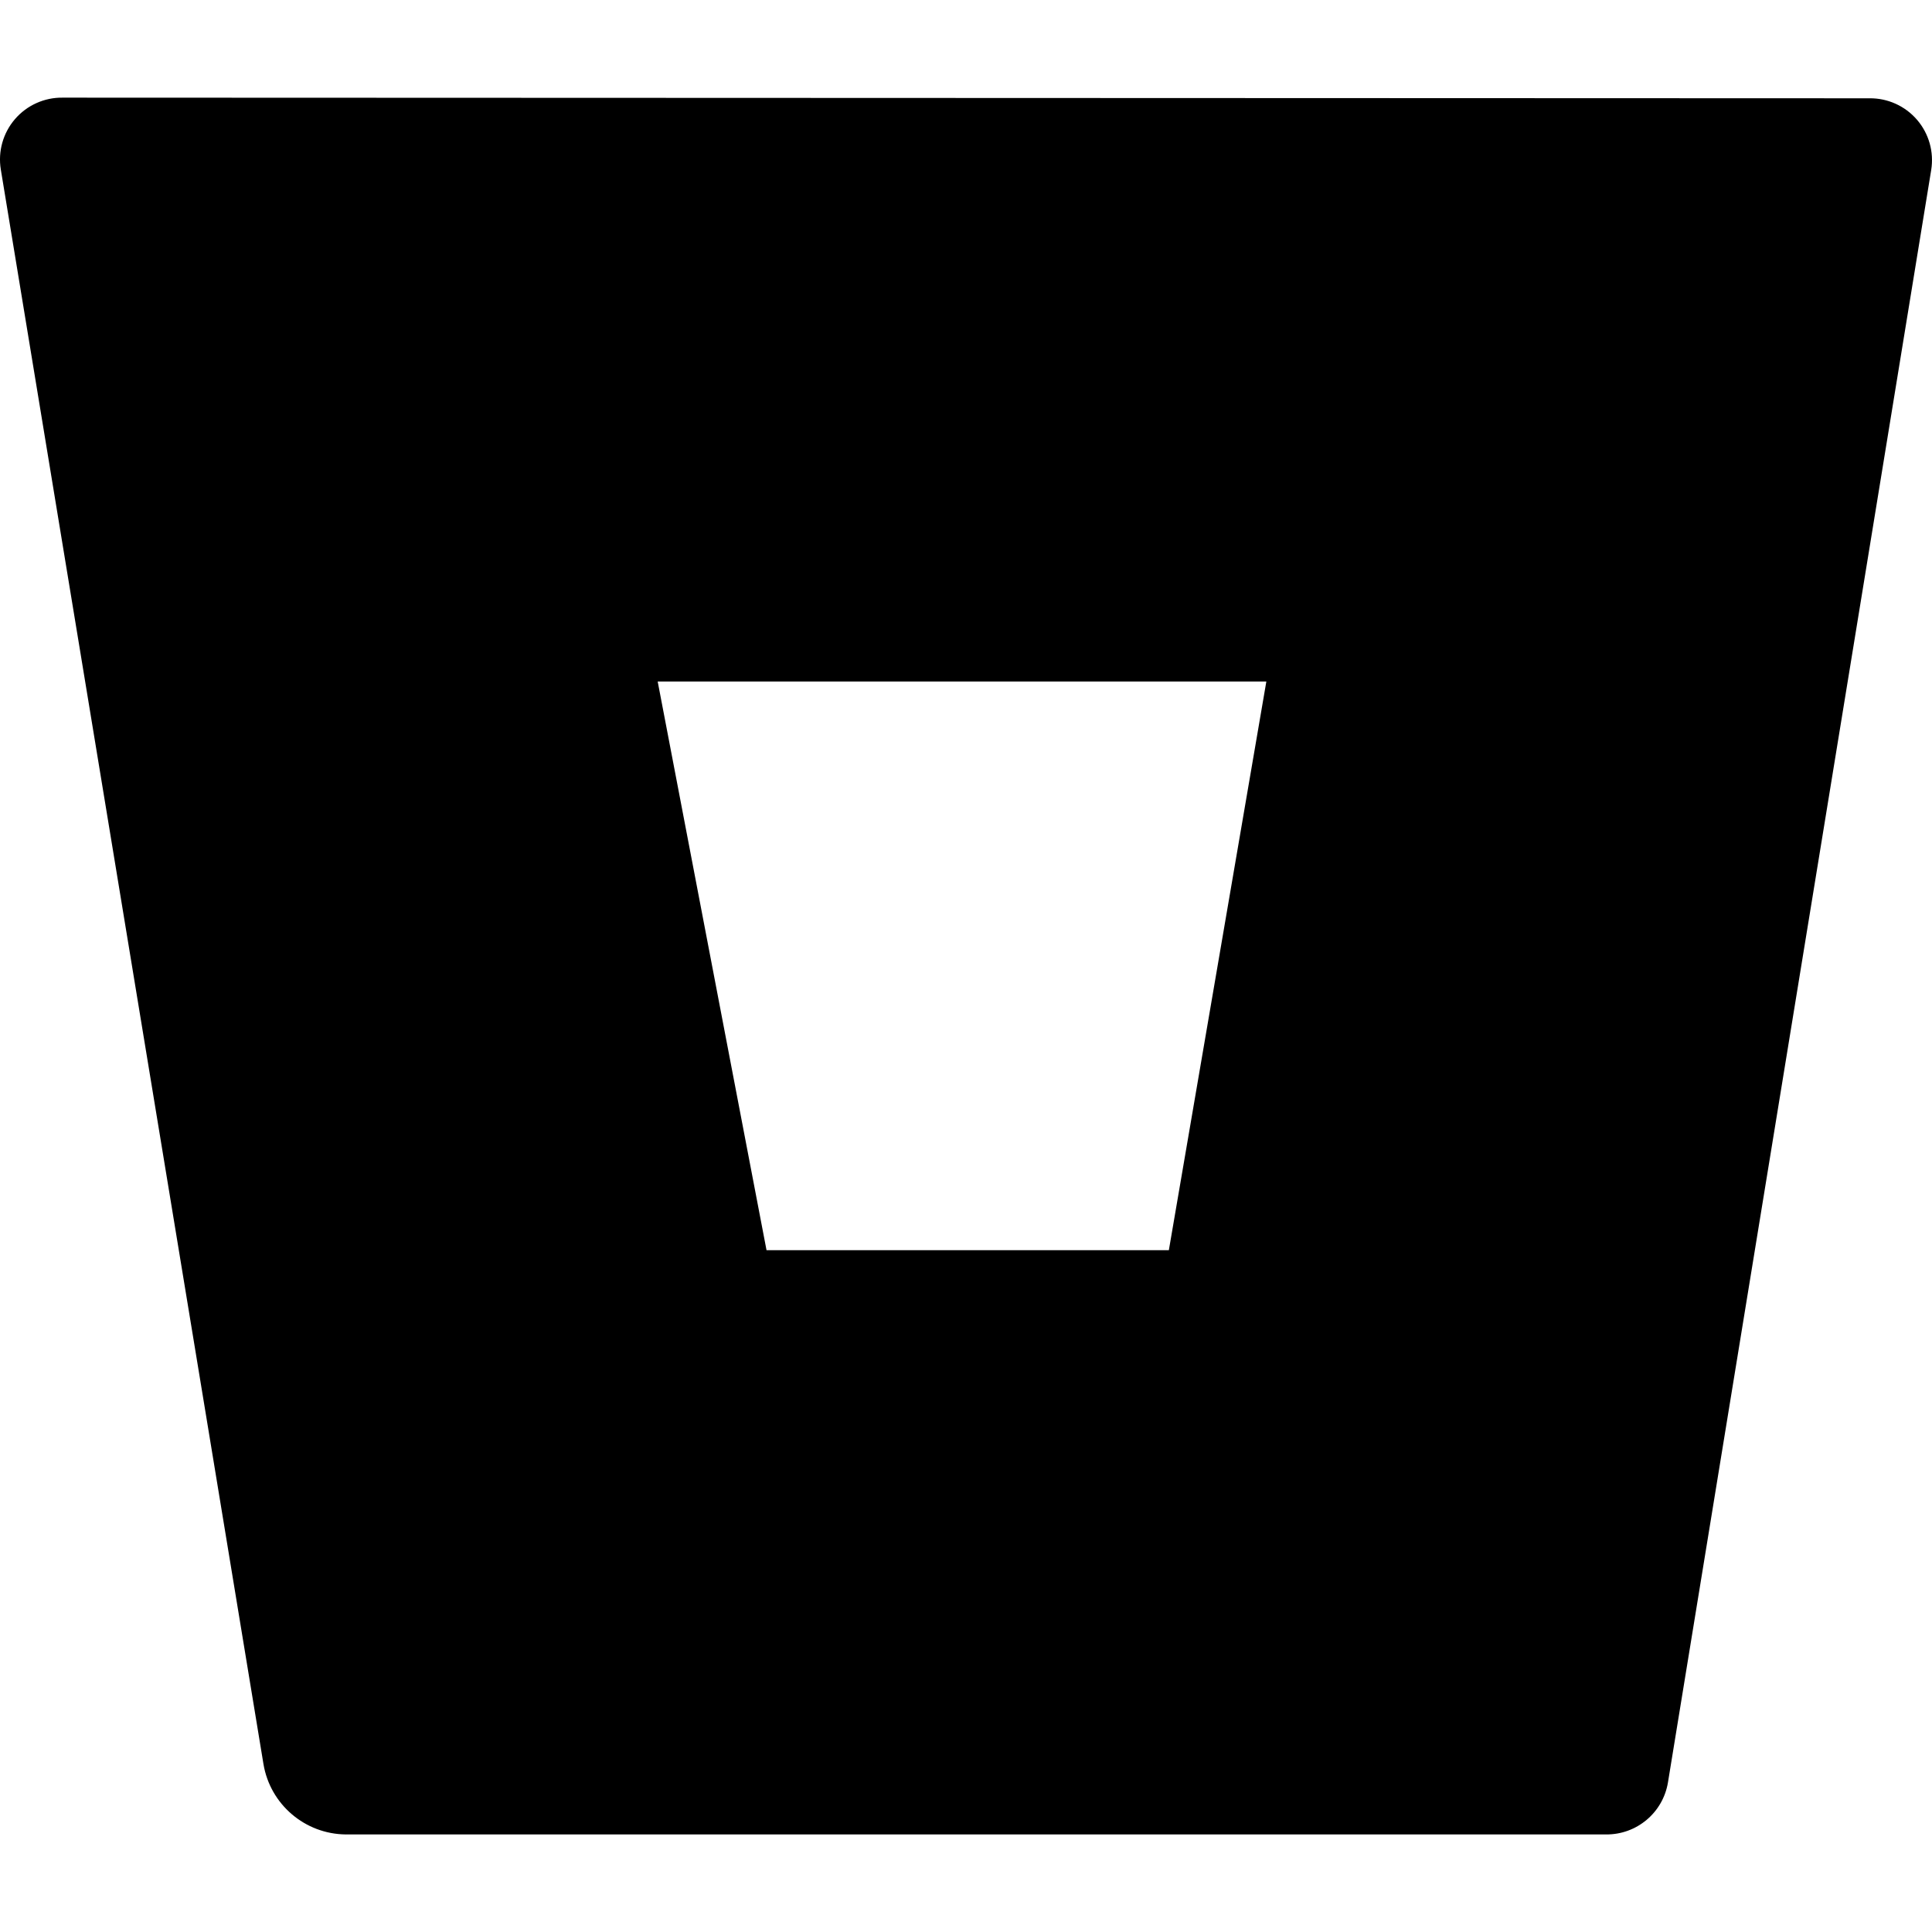
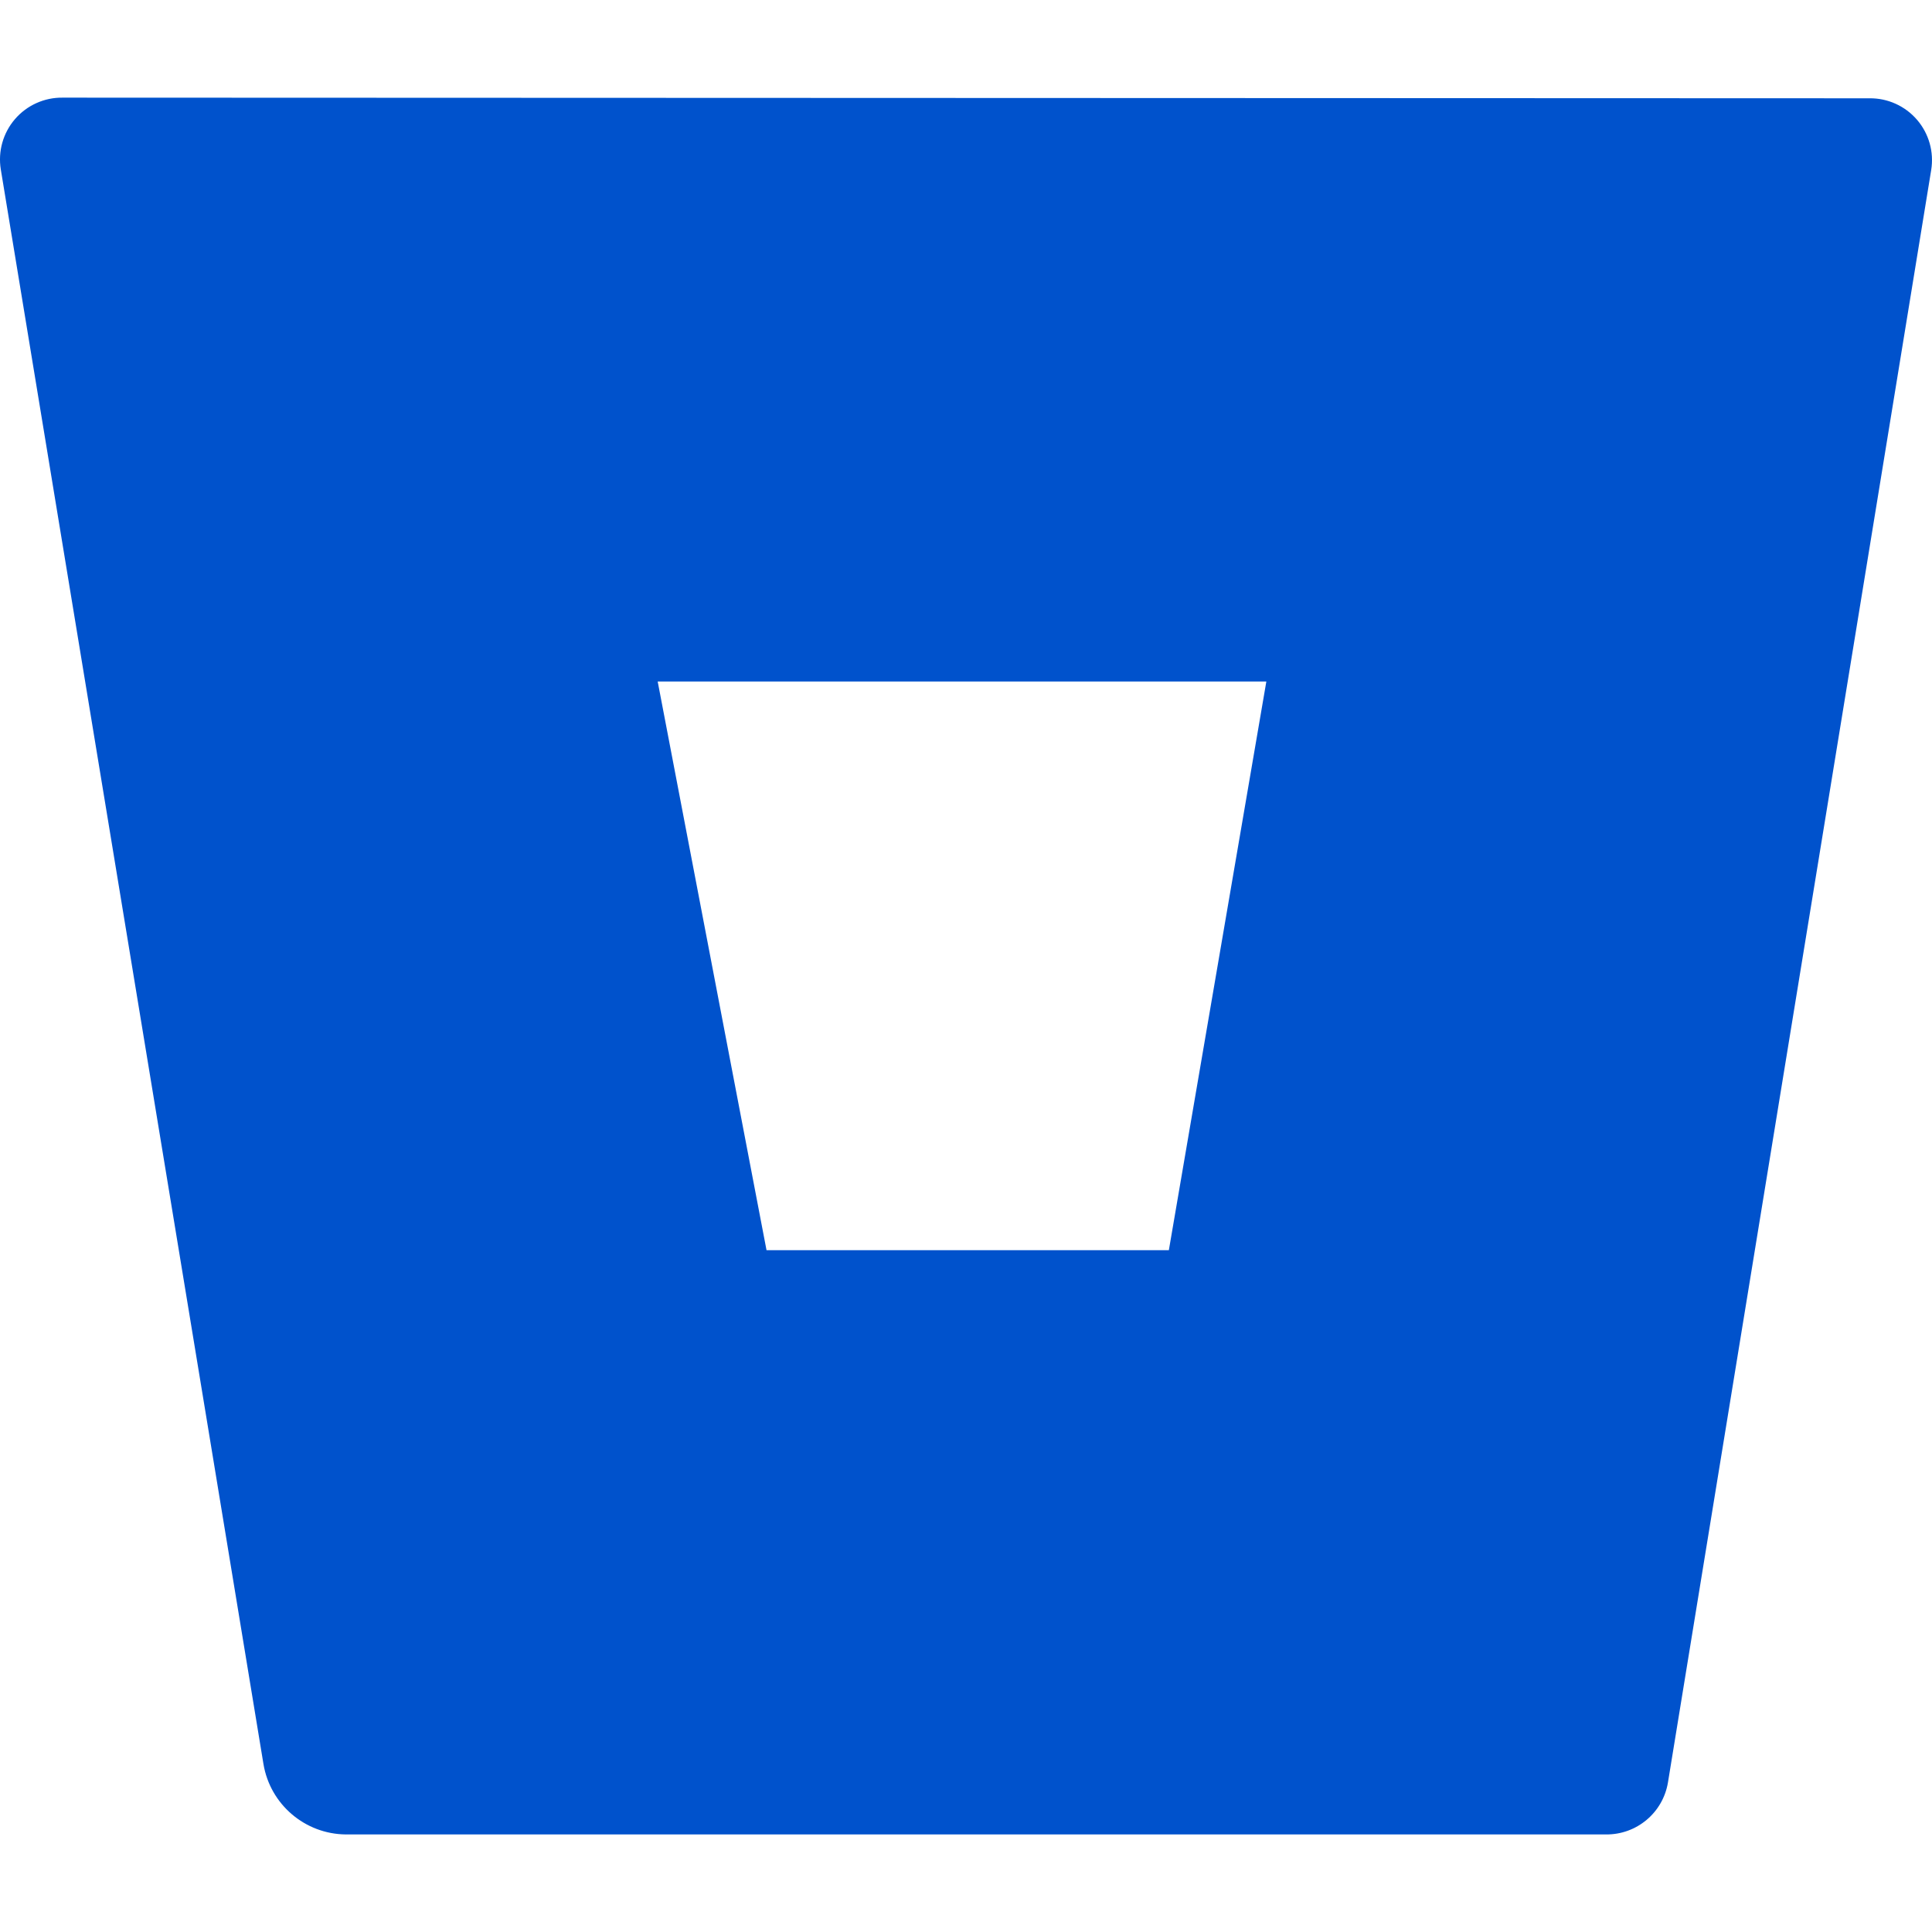
- <svg xmlns="http://www.w3.org/2000/svg" role="img" viewBox="0 0 24 24">
-   <path d="M.778 1.213a.768.768 0 00-.768.892l3.263 19.81c.084.5.515.868 1.022.873H19.95a.772.772 0 00.77-.646l3.27-20.03a.768.768 0 00-.768-.891zM14.52 15.53H9.522L8.17 8.466h7.561z" />
+ <svg xmlns="http://www.w3.org/2000/svg" fill="#0052CC" role="img" viewBox="0 0 24 24">
+   <path fill="#0052CC" d="M.778 1.213a.768.768 0 00-.768.892l3.263 19.81c.084.5.515.868 1.022.873H19.95a.772.772 0 00.77-.646l3.27-20.03a.768.768 0 00-.768-.891zM14.52 15.53H9.522L8.17 8.466h7.561z" />
</svg>
